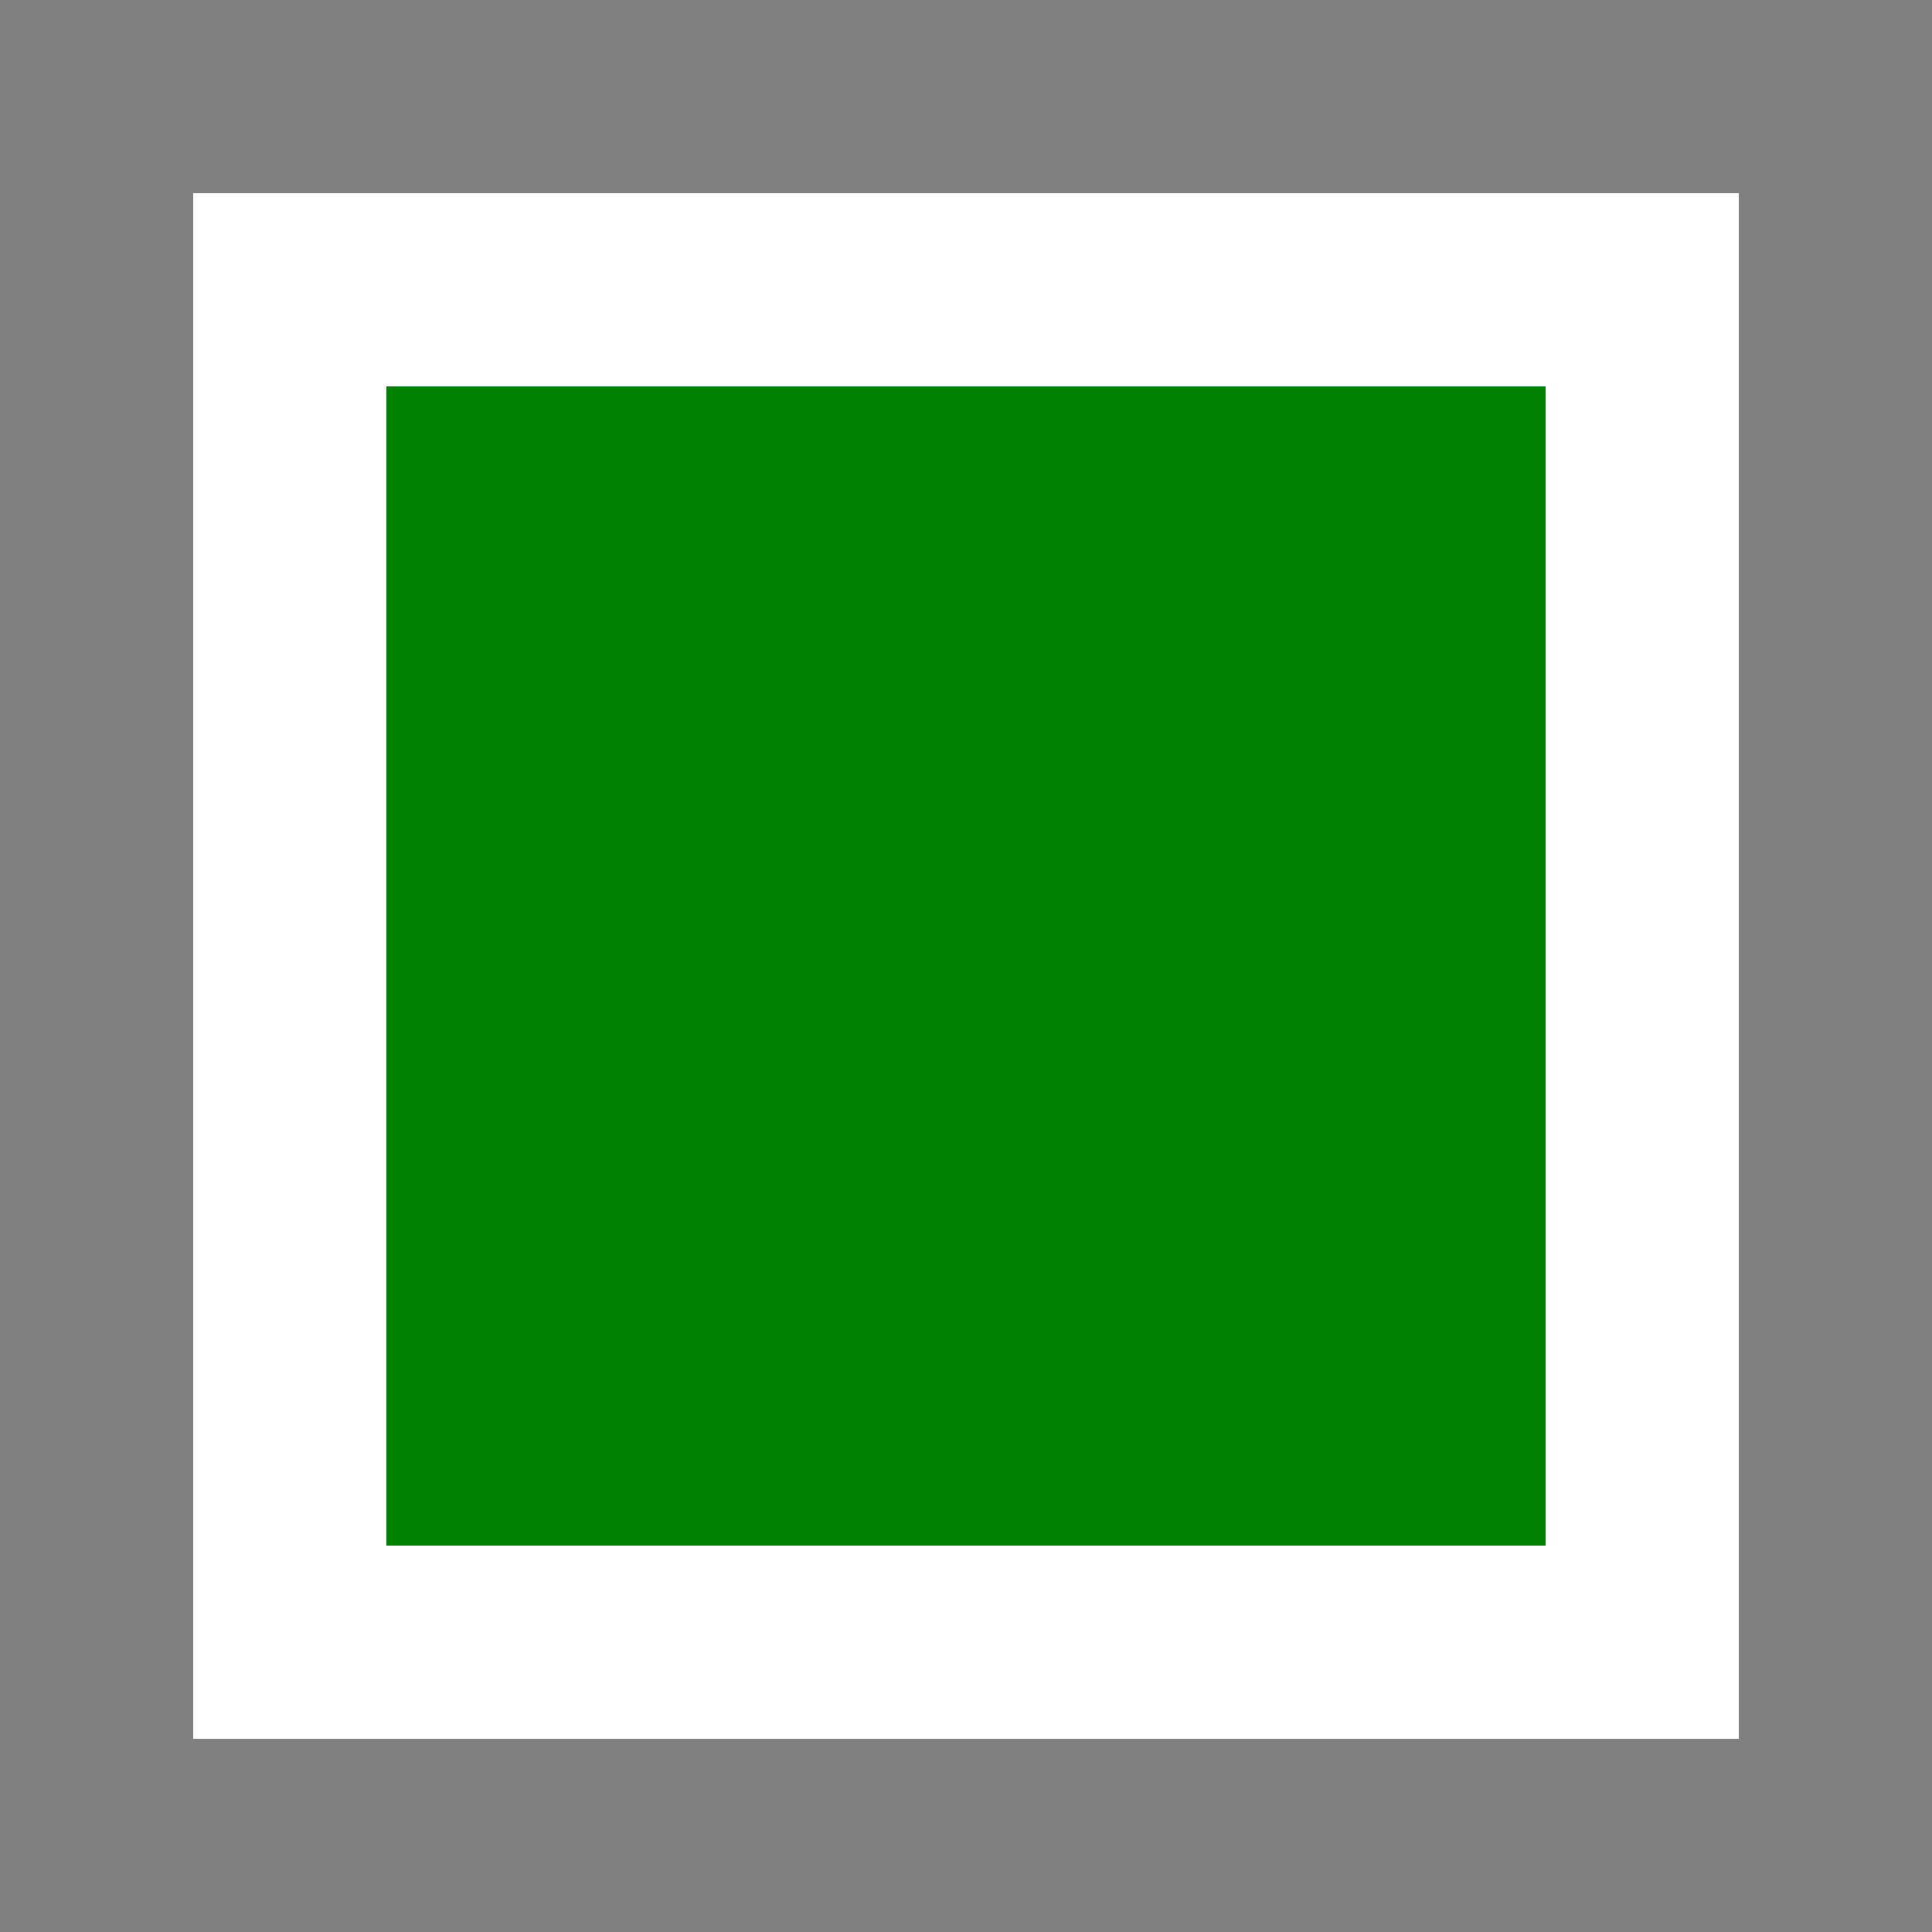
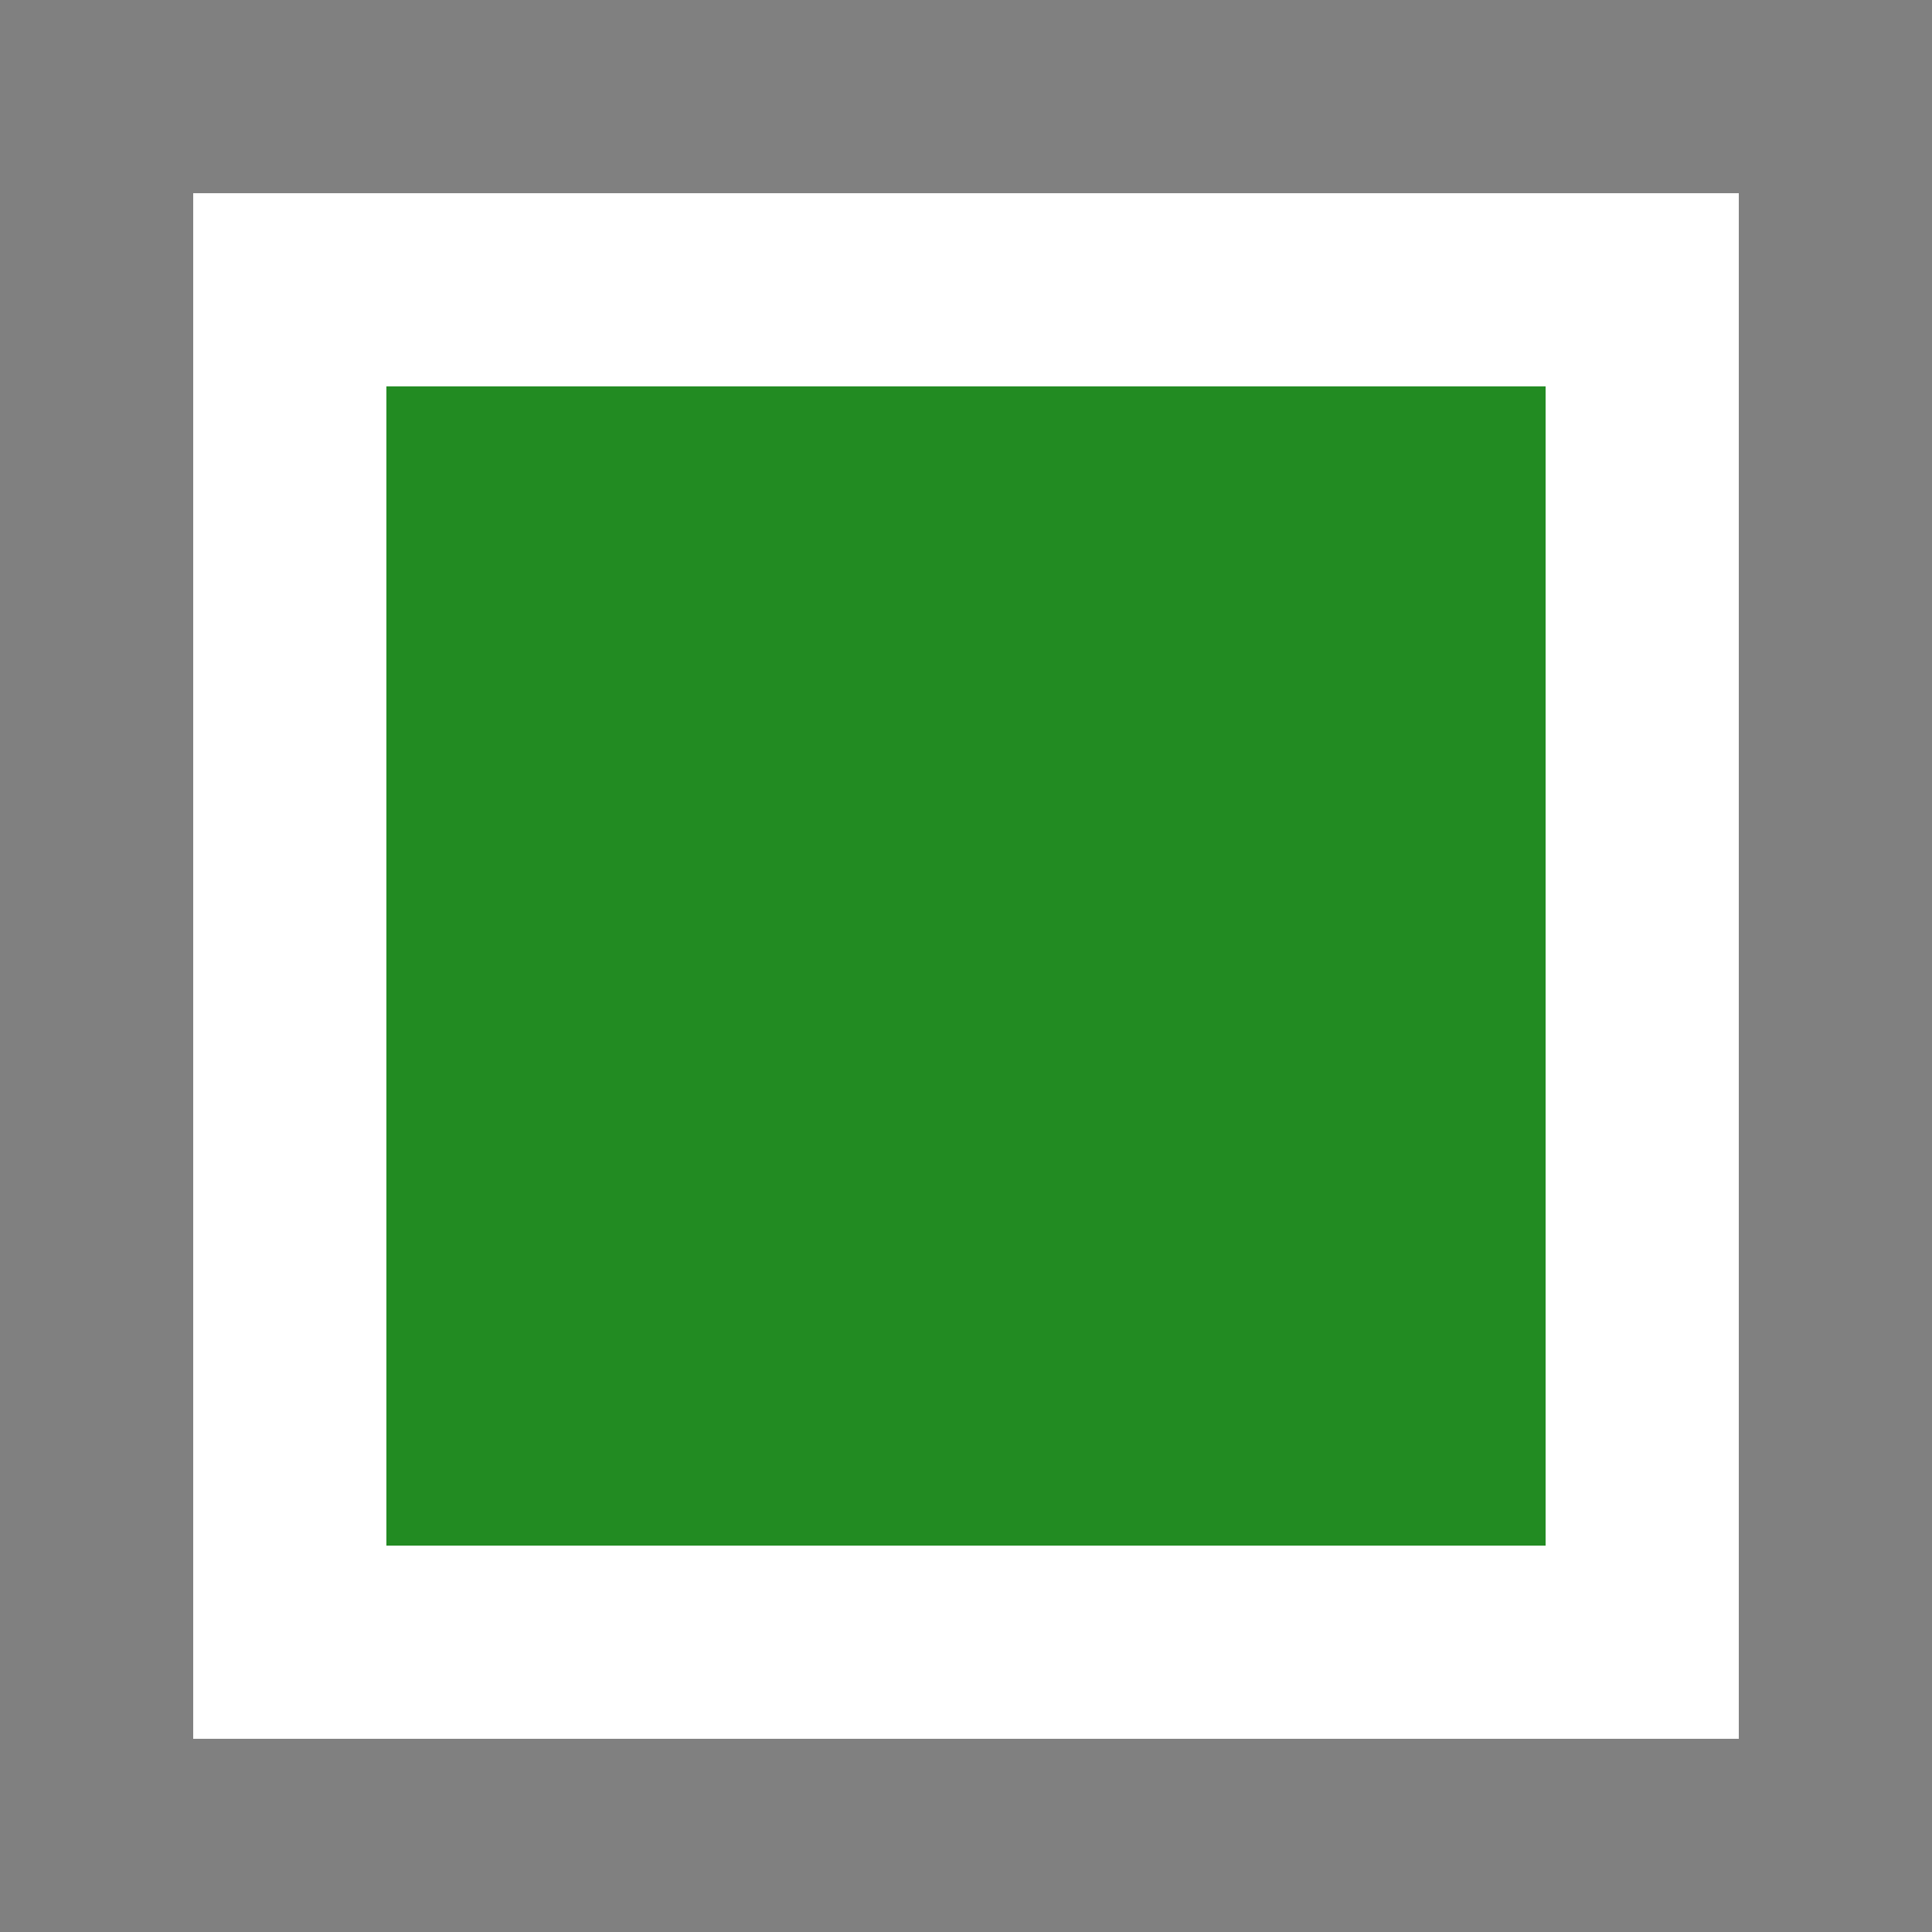
<svg xmlns="http://www.w3.org/2000/svg" version="1.1" viewBox="0 0 10 10">
-   <rect x="0.5" y="0.5" width="9" height="9" fill="none" stroke="gray" stroke-width="1" />
-   <rect x="2" y="2" width="6" height="6" fill="green" />
+   <defs>
+     <style>
+       
+                svg .form-control-outline {
+                fill: none;
+                stroke: gray;
+                }
+ 
+                svg .form-control-checked-interior {
+                fill: forestgreen;
+                }
+       
+     </style>
+   </defs>
+   <rect class="form-control-outline" x="0.5" y="0.5" width="9" height="9" stroke-width="1" />
+   <rect class="form-control-checked-interior" x="2" y="2" width="6" height="6" />
</svg>
